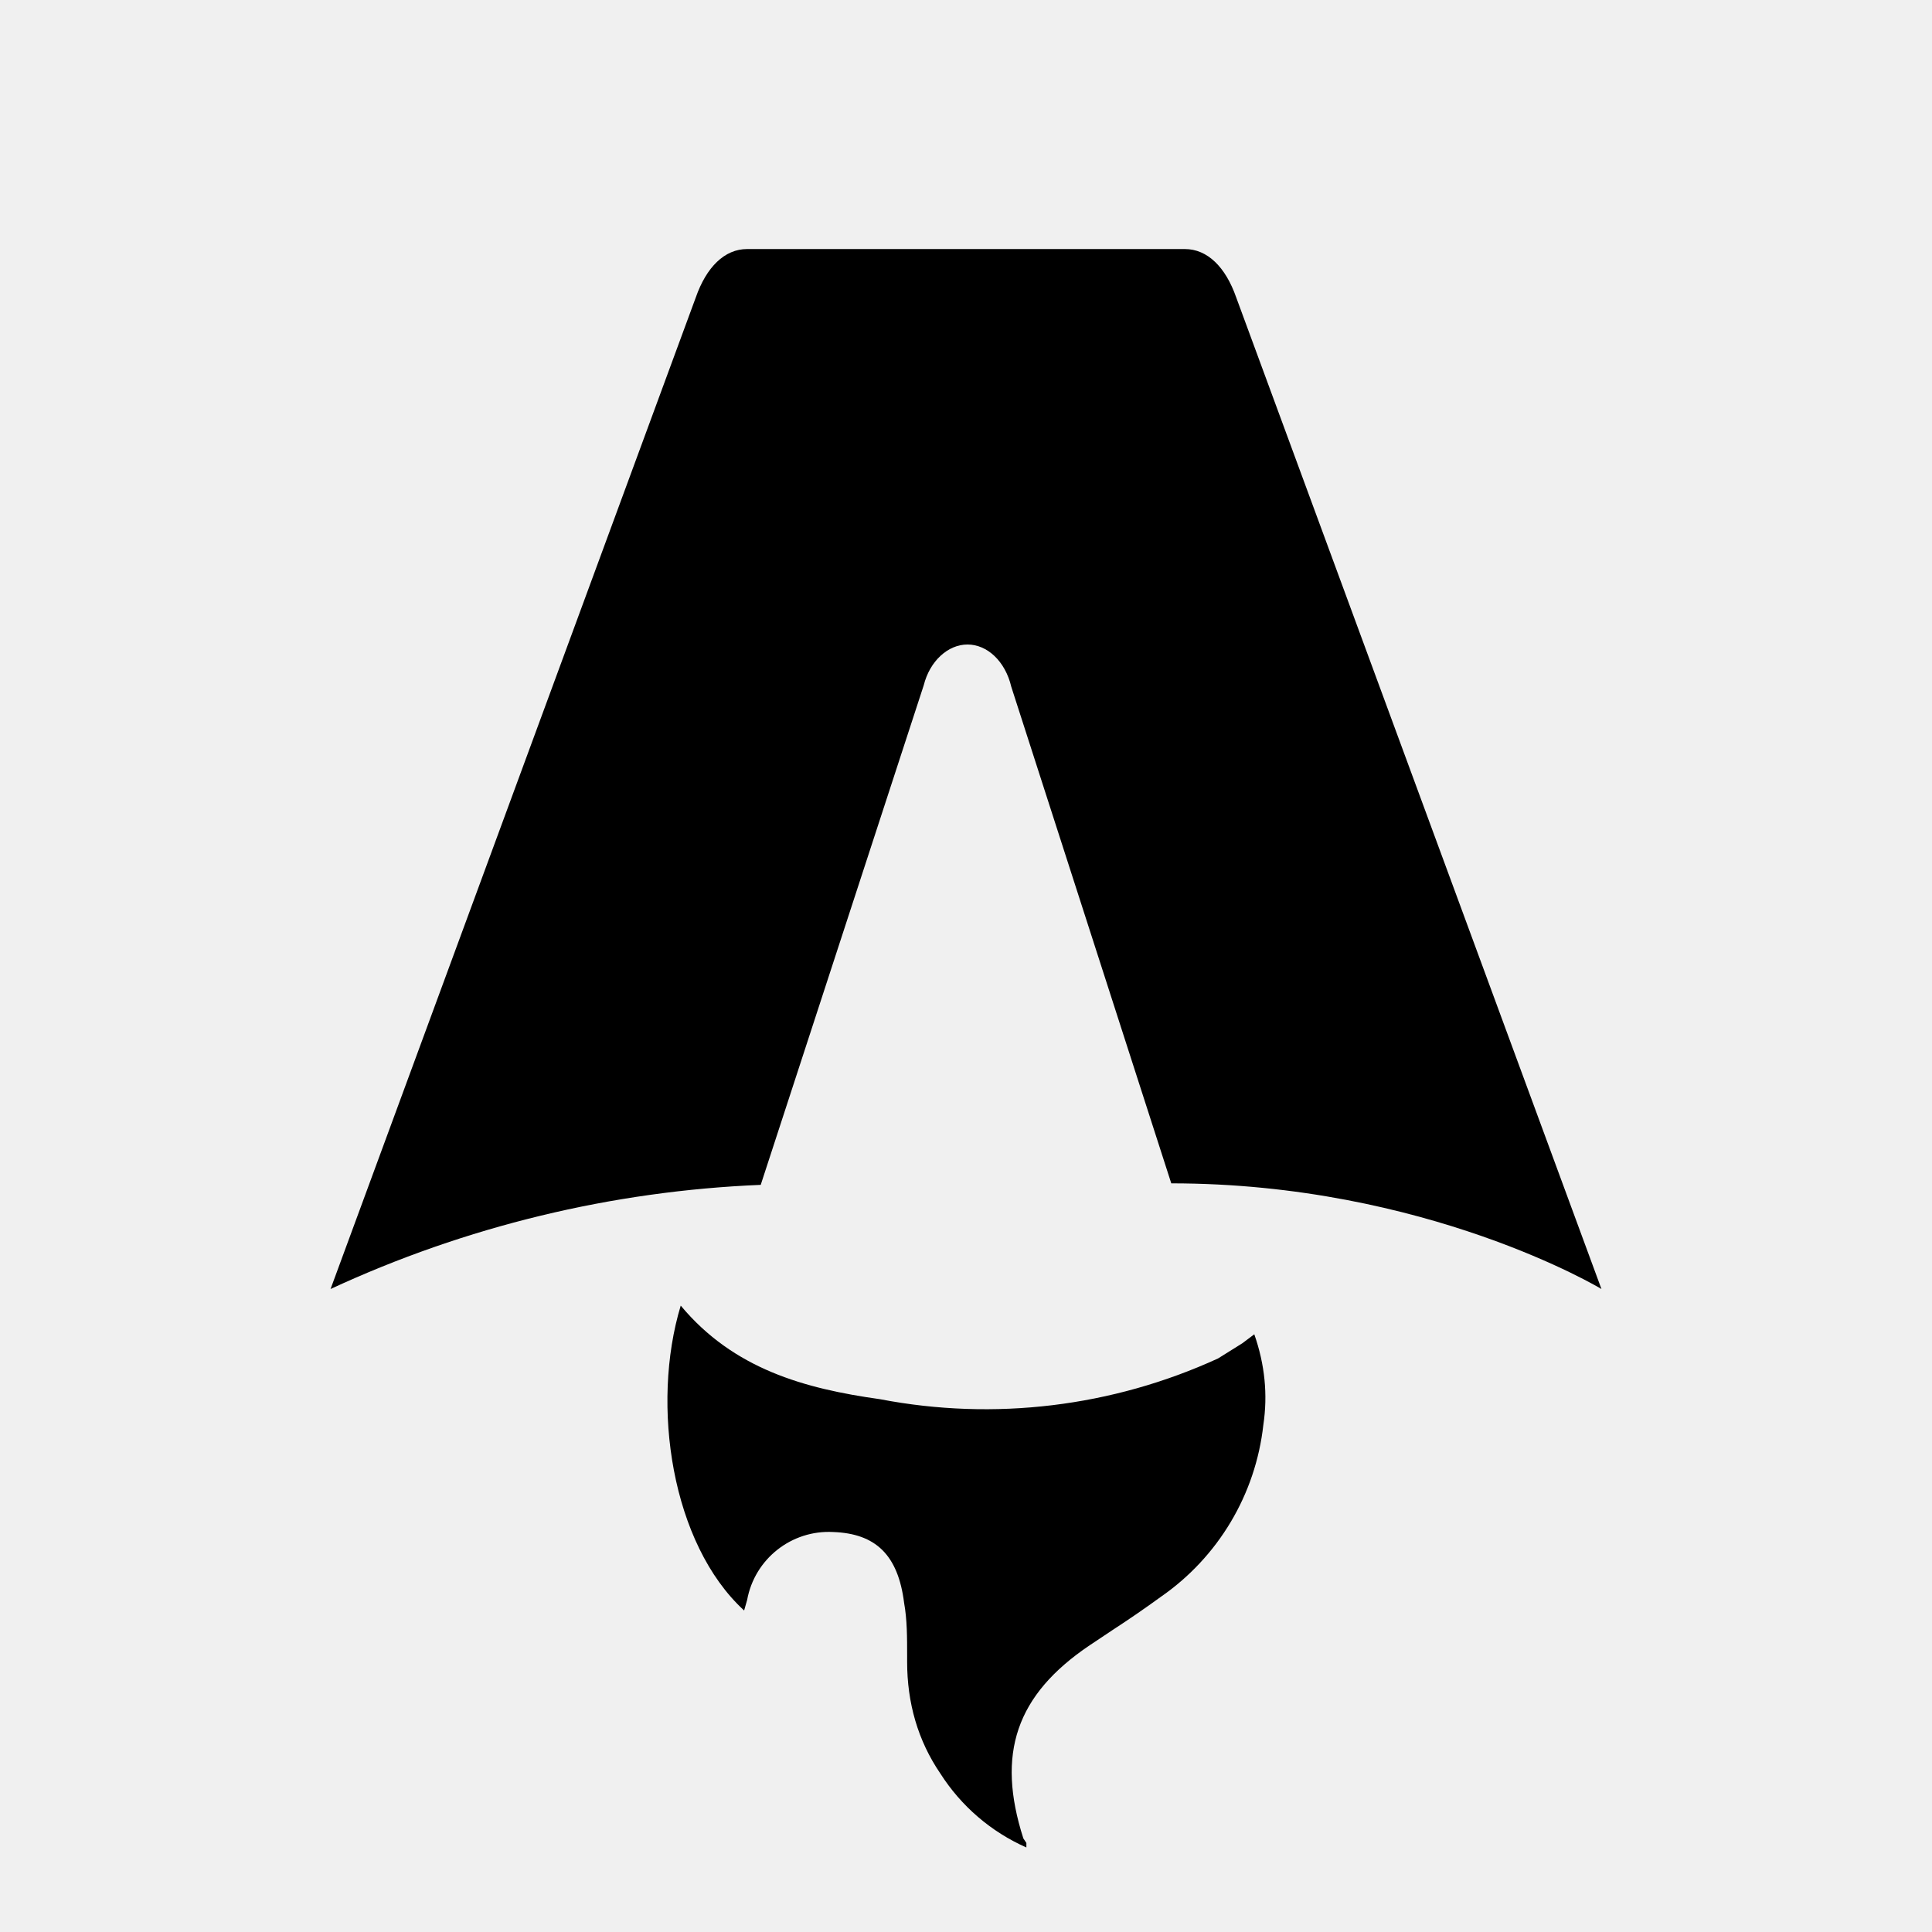
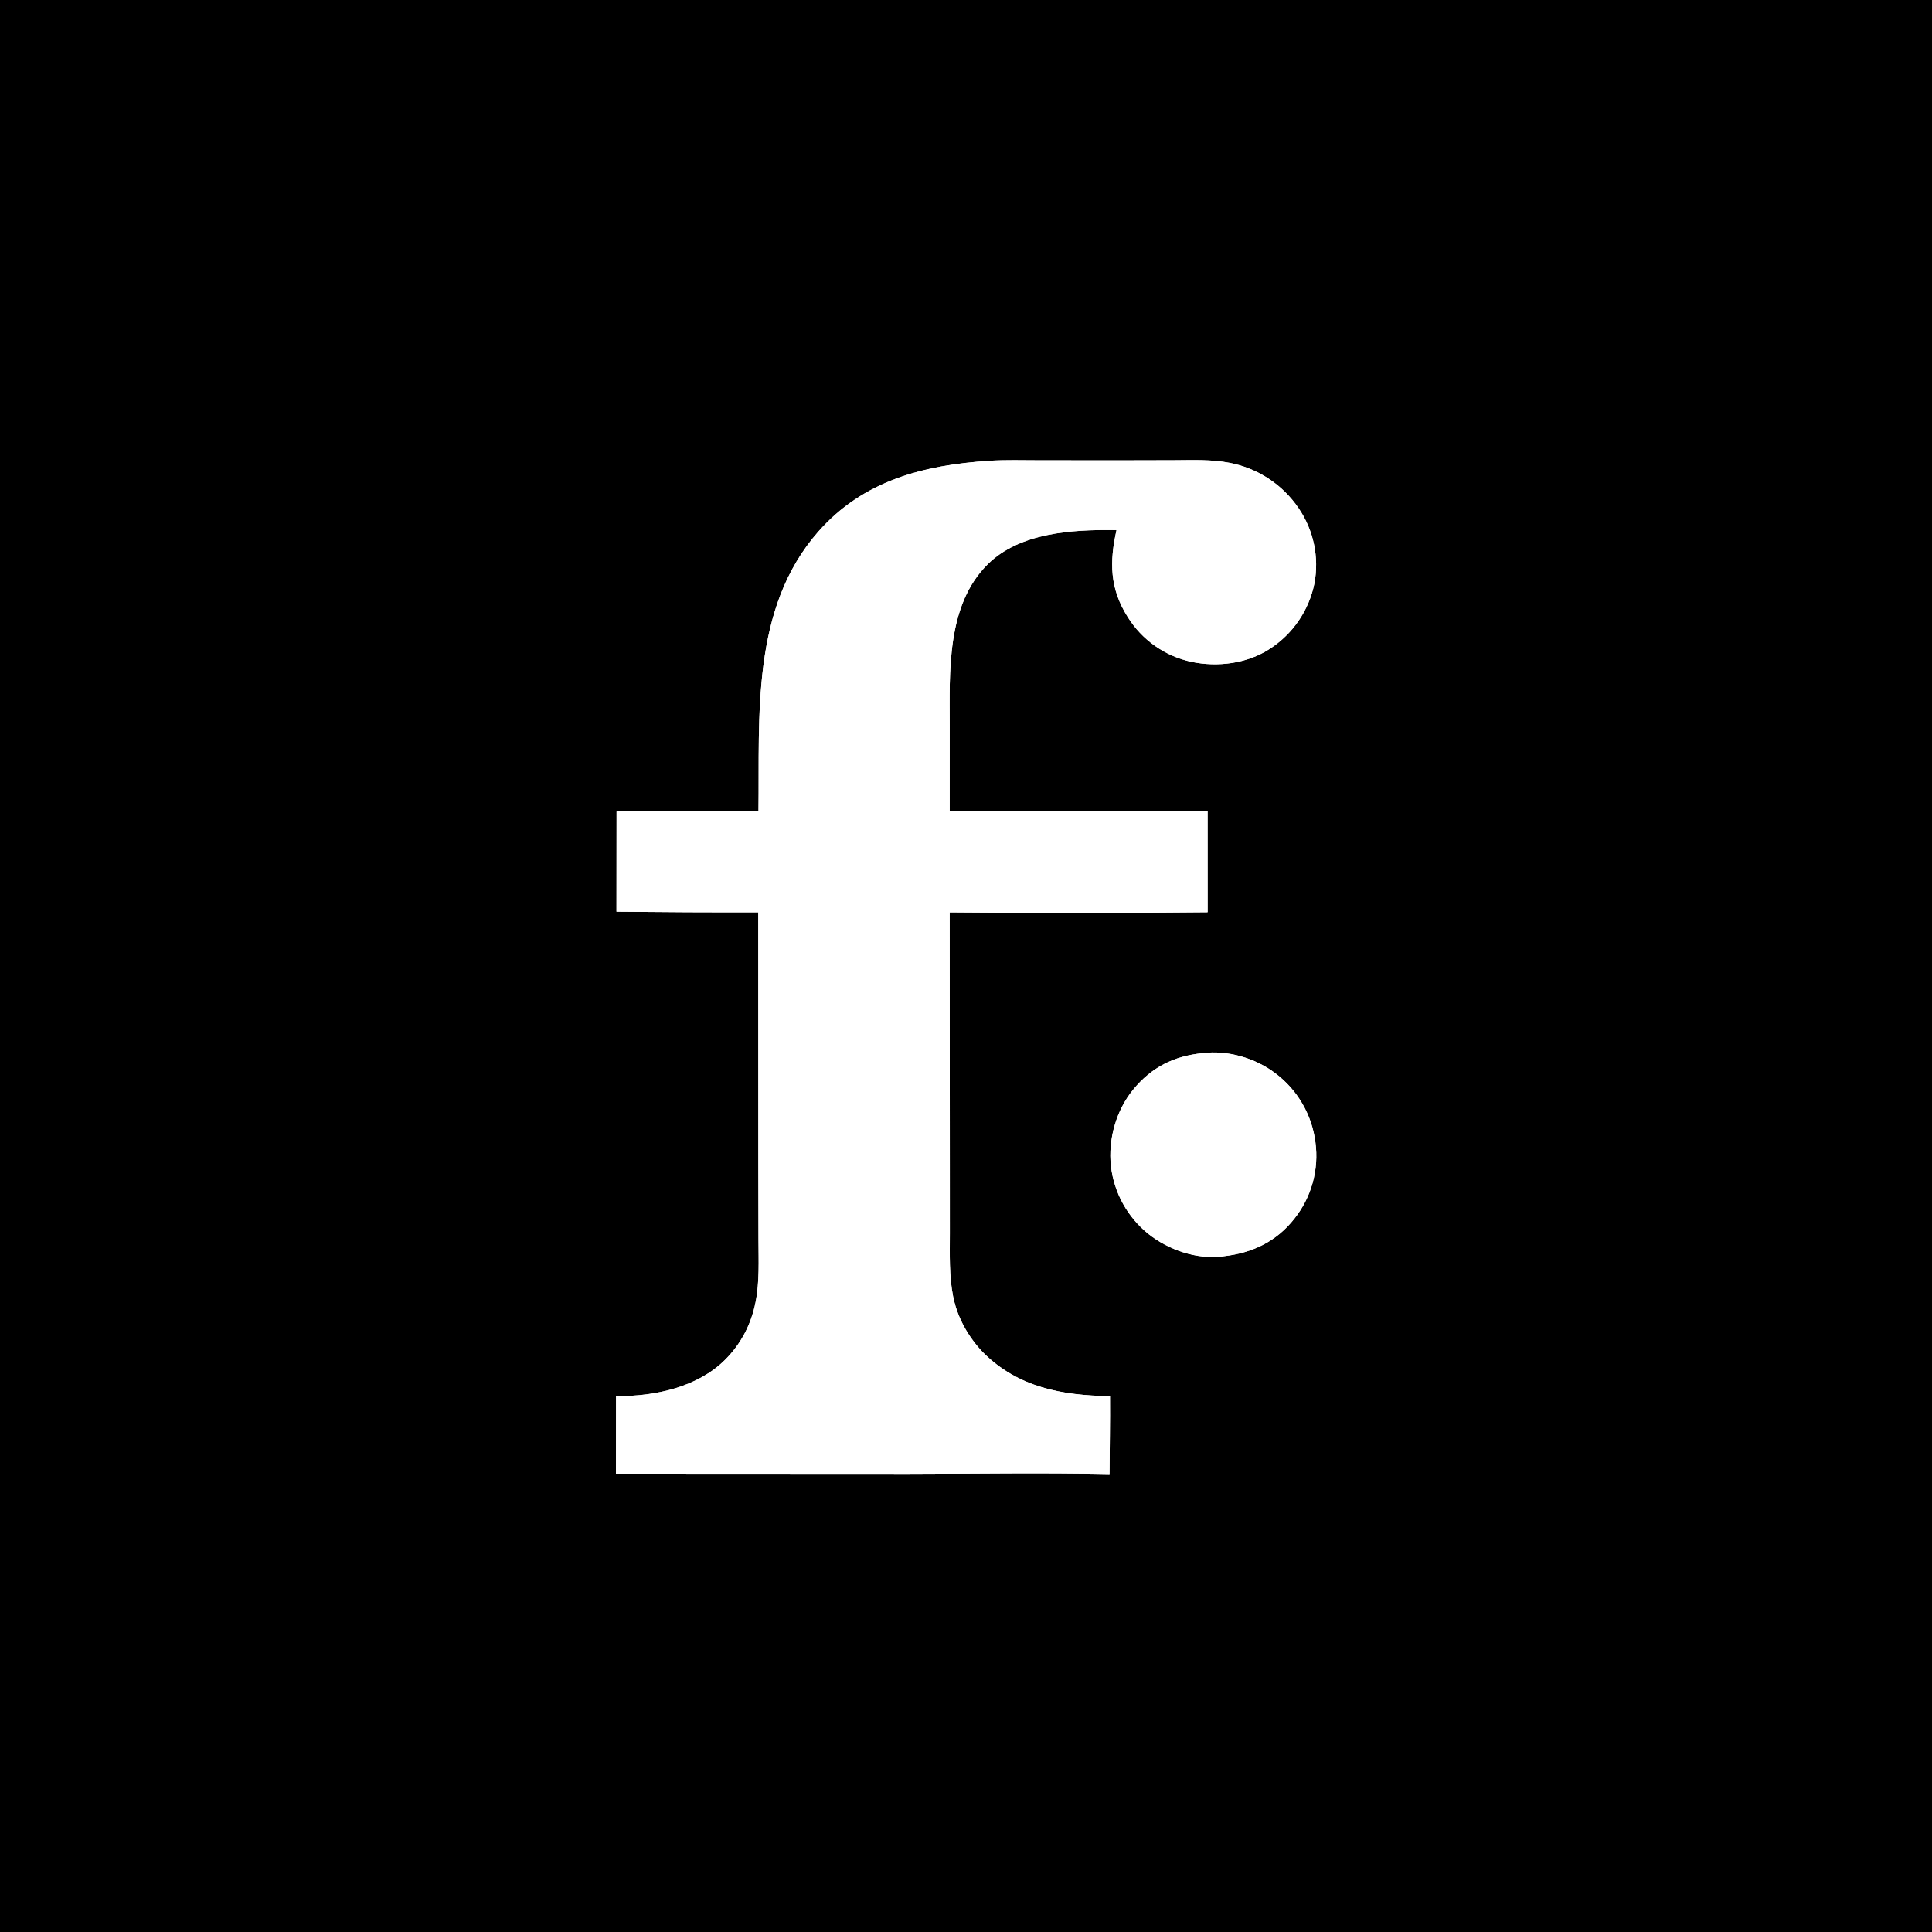
- <svg xmlns="http://www.w3.org/2000/svg" fill="none" viewBox="0 0 128 128">
-   <path d="M50.4 78.5a75.1 75.1 0 0 0-28.5 6.9l24.2-65.7c.7-2 1.9-3.2 3.4-3.2h29c1.5 0 2.7 1.2 3.4 3.2l24.2 65.7s-11.6-7-28.5-7L67 45.5c-.4-1.7-1.6-2.8-2.9-2.8-1.3 0-2.5 1.1-2.9 2.7L50.4 78.5Zm-1.1 28.2Zm-4.2-20.2c-2 6.6-.6 15.8 4.2 20.2a17.5 17.5 0 0 1 .2-.7 5.5 5.5 0 0 1 5.7-4.5c2.8.1 4.3 1.5 4.7 4.7.2 1.1.2 2.3.2 3.5v.4c0 2.7.7 5.2 2.2 7.4a13 13 0 0 0 5.7 4.9v-.3l-.2-.3c-1.8-5.6-.5-9.5 4.4-12.8l1.5-1a73 73 0 0 0 3.2-2.2 16 16 0 0 0 6.8-11.4c.3-2 .1-4-.6-6l-.8.6-1.6 1a37 37 0 0 1-22.4 2.7c-5-.7-9.7-2-13.2-6.2Z" />
-   <style>
-         path { fill: #000; }
-         @media (prefers-color-scheme: dark) {
-             path { fill: #FFF; }
-         }
-     </style>
+ <svg xmlns="http://www.w3.org/2000/svg" width="1024" height="1024">
+   <path d="M0 0L1024 0L1024 1024L0 1024L0 0ZM524.363 244.216C489.581 246.519 457.615 254.601 433.719 281.766C397.861 322.527 402.657 379.68 402.012 430.067C376.974 430.008 351.822 429.5 326.796 430.134L326.751 483.214Q364.32 483.619 401.891 483.542L401.932 617.073L402.012 656.877C402.03 667.877 402.627 679.42 400.455 690.247C398.103 701.972 392.774 712.271 384.291 720.737C369.869 735.132 347.378 740.098 327.639 739.946Q327.08 739.942 326.521 739.926L326.467 781.102L481.331 781.18C516.873 781.138 552.529 780.53 588.059 781.294C588.145 767.539 588.421 753.757 588.307 740.004C562.903 739.648 539.516 735.368 520.945 716.737C513.191 708.604 507.439 698.386 505.201 687.315C502.961 676.23 503.451 664.744 503.432 653.493L503.423 617.091L503.34 483.561Q571.702 484.193 640.064 483.503L640.049 429.776C620.135 430.173 600.169 429.772 580.25 429.733L503.35 429.823L503.359 385.054C503.358 356.28 501.416 320.803 523.63 298.938C540.479 282.353 568.112 280.659 590.448 280.949Q591.108 280.957 591.767 280.972C588.007 297.862 588.136 311.919 597.737 327.06Q598.436 328.184 599.191 329.271Q599.946 330.358 600.754 331.406Q601.562 332.454 602.422 333.46Q603.282 334.466 604.191 335.428Q605.1 336.39 606.056 337.305Q607.012 338.22 608.013 339.085Q609.014 339.951 610.057 340.766Q611.099 341.581 612.182 342.342Q613.264 343.104 614.384 343.81Q615.503 344.516 616.656 345.165Q617.809 345.814 618.994 346.405Q620.178 346.995 621.39 347.526Q622.603 348.056 623.84 348.525Q625.078 348.994 626.337 349.401Q627.597 349.807 628.875 350.15Q630.153 350.493 631.447 350.771C645.331 353.741 661.063 351.713 673.06 343.868Q674.185 343.139 675.273 342.355Q676.36 341.571 677.408 340.734Q678.455 339.897 679.46 339.009Q680.465 338.122 681.424 337.185Q682.384 336.249 683.296 335.266Q684.208 334.283 685.07 333.257Q685.933 332.23 686.743 331.162Q687.553 330.094 688.31 328.987Q689.066 327.88 689.767 326.737Q690.468 325.594 691.111 324.417Q691.754 323.241 692.338 322.034Q692.922 320.827 693.446 319.593Q693.97 318.359 694.432 317.1Q694.894 315.841 695.293 314.562Q695.692 313.282 696.027 311.983Q696.363 310.685 696.633 309.372Q696.878 308.084 697.06 306.785Q697.241 305.487 697.358 304.181Q697.476 302.875 697.528 301.564Q697.581 300.254 697.57 298.943Q697.558 297.632 697.482 296.323Q697.406 295.014 697.266 293.71Q697.125 292.406 696.921 291.111Q696.717 289.816 696.449 288.532Q696.181 287.249 695.851 285.98Q695.52 284.711 695.128 283.46Q694.735 282.209 694.281 280.978Q693.828 279.748 693.314 278.542Q692.801 277.335 692.228 276.155Q691.656 274.976 691.026 273.826Q690.397 272.675 689.711 271.558Q689.026 270.44 688.286 269.357Q687.498 268.195 686.654 267.074Q685.809 265.952 684.911 264.874Q684.013 263.795 683.063 262.762Q682.113 261.729 681.113 260.743Q680.113 259.758 679.066 258.823Q678.02 257.887 676.928 257.005Q675.837 256.122 674.703 255.294Q673.57 254.466 672.397 253.695Q671.224 252.923 670.015 252.21Q668.805 251.498 667.563 250.845Q666.32 250.192 665.047 249.601Q663.773 249.01 662.473 248.483Q661.172 247.955 659.847 247.492Q658.522 247.029 657.175 246.631Q655.829 246.234 654.465 245.903Q653.101 245.572 651.722 245.308C642.065 243.428 632.303 243.873 622.525 243.922L592.201 243.992L550.445 243.957C541.783 243.95 533.005 243.668 524.363 244.216ZM637.316 558.204C622.172 559.73 610.315 565.656 600.589 577.537C591.573 588.549 587.273 603.884 588.812 618.006Q588.962 619.317 589.177 620.62Q589.391 621.922 589.668 623.213Q589.946 624.503 590.286 625.778Q590.625 627.054 591.027 628.311Q591.429 629.568 591.892 630.805Q592.354 632.041 592.876 633.253Q593.399 634.465 593.979 635.651Q594.56 636.836 595.198 637.991Q595.836 639.147 596.529 640.27Q597.222 641.393 597.97 642.481Q598.717 643.569 599.516 644.62Q600.316 645.67 601.165 646.68Q602.015 647.69 602.913 648.657Q603.811 649.625 604.755 650.547Q605.699 651.47 606.687 652.345Q607.675 653.221 608.704 654.047C619.382 662.508 634.257 667.62 647.965 665.936C648.222 665.905 648.476 665.854 648.731 665.813C663.74 664.091 676.515 658.037 685.978 646.007Q686.821 644.952 687.609 643.856Q688.398 642.76 689.13 641.625Q689.862 640.491 690.536 639.321Q691.21 638.151 691.824 636.948Q692.439 635.746 692.991 634.514Q693.544 633.282 694.034 632.024Q694.524 630.766 694.95 629.484Q695.375 628.203 695.736 626.902Q696.097 625.6 696.391 624.283Q696.686 622.965 696.913 621.634Q697.141 620.303 697.301 618.962Q697.462 617.622 697.554 616.275Q697.647 614.928 697.671 613.578Q697.695 612.228 697.652 610.878Q697.608 609.528 697.496 608.183Q697.384 606.837 697.205 605.499Q697.037 604.153 696.803 602.818Q696.568 601.482 696.267 600.16Q695.966 598.837 695.599 597.532Q695.232 596.226 694.8 594.941Q694.368 593.655 693.873 592.393Q693.377 591.13 692.819 589.894Q692.261 588.658 691.642 587.452Q691.022 586.245 690.344 585.071Q689.665 583.897 688.928 582.759Q688.191 581.62 687.398 580.52Q686.606 579.42 685.759 578.36Q684.912 577.301 684.013 576.286Q683.114 575.27 682.166 574.301Q681.218 573.331 680.222 572.411Q679.226 571.49 678.185 570.62Q677.145 569.751 676.062 568.934C665.422 560.81 650.699 556.471 637.316 558.204Z" />
+   <path fill="white" d="M402.012 430.067C402.657 379.68 397.861 322.527 433.719 281.766C457.615 254.601 489.581 246.519 524.363 244.216C533.005 243.668 541.783 243.95 550.445 243.957L592.201 243.992L622.525 243.922C632.303 243.873 642.065 243.428 651.722 245.308Q653.101 245.572 654.465 245.903Q655.829 246.234 657.175 246.631Q658.522 247.029 659.847 247.492Q661.172 247.955 662.473 248.483Q663.773 249.01 665.047 249.601Q666.32 250.192 667.563 250.845Q668.805 251.498 670.015 252.21Q671.224 252.923 672.397 253.695Q673.569 254.466 674.703 255.294Q675.837 256.122 676.928 257.005Q678.02 257.887 679.066 258.823Q680.113 259.758 681.113 260.743Q682.113 261.729 683.063 262.762Q684.013 263.795 684.911 264.874Q685.809 265.952 686.654 267.074Q687.498 268.195 688.286 269.357Q689.026 270.44 689.711 271.558Q690.397 272.675 691.026 273.826Q691.656 274.976 692.228 276.155Q692.801 277.335 693.314 278.542Q693.828 279.748 694.281 280.978Q694.735 282.209 695.128 283.46Q695.52 284.711 695.851 285.98Q696.181 287.249 696.449 288.532Q696.717 289.816 696.921 291.111Q697.126 292.406 697.266 293.71Q697.406 295.014 697.482 296.323Q697.558 297.632 697.57 298.943Q697.581 300.254 697.529 301.564Q697.476 302.875 697.358 304.181Q697.241 305.487 697.06 306.785Q696.878 308.084 696.633 309.372Q696.363 310.685 696.027 311.983Q695.692 313.282 695.293 314.561Q694.894 315.841 694.432 317.1Q693.97 318.359 693.446 319.593Q692.923 320.827 692.338 322.034Q691.754 323.241 691.111 324.417Q690.468 325.594 689.767 326.737Q689.066 327.88 688.31 328.987Q687.553 330.094 686.743 331.162Q685.933 332.23 685.07 333.257Q684.208 334.283 683.296 335.266Q682.384 336.249 681.424 337.185Q680.465 338.122 679.46 339.009Q678.455 339.897 677.408 340.734Q676.36 341.571 675.273 342.355Q674.185 343.139 673.06 343.868C661.063 351.713 645.331 353.741 631.447 350.771Q630.153 350.493 628.875 350.15Q627.597 349.807 626.337 349.401Q625.078 348.994 623.84 348.525Q622.603 348.056 621.39 347.526Q620.178 346.995 618.994 346.405Q617.809 345.814 616.656 345.165Q615.503 344.516 614.384 343.81Q613.264 343.103 612.182 342.342Q611.099 341.581 610.057 340.766Q609.014 339.951 608.013 339.085Q607.012 338.22 606.056 337.305Q605.1 336.39 604.191 335.428Q603.282 334.466 602.422 333.46Q601.562 332.454 600.754 331.406Q599.946 330.358 599.191 329.271Q598.436 328.184 597.737 327.06C588.136 311.919 588.007 297.862 591.767 280.972Q591.108 280.957 590.448 280.949C568.112 280.659 540.479 282.353 523.63 298.938C501.416 320.803 503.358 356.28 503.359 385.054L503.35 429.823L580.25 429.733C600.169 429.772 620.135 430.173 640.049 429.776L640.064 483.503Q571.702 484.193 503.34 483.561L503.423 617.091L503.432 653.493C503.451 664.744 502.961 676.23 505.201 687.315C507.439 698.386 513.191 708.604 520.945 716.737C539.516 735.368 562.903 739.648 588.307 740.004C588.421 753.757 588.145 767.539 588.059 781.294C552.529 780.53 516.873 781.138 481.331 781.18L326.467 781.102L326.521 739.926Q327.08 739.942 327.639 739.946C347.378 740.098 369.869 735.132 384.291 720.737C392.774 712.271 398.103 701.972 400.455 690.247C402.627 679.42 402.03 667.877 402.012 656.877L401.932 617.073L401.891 483.542Q364.32 483.619 326.751 483.214L326.796 430.134C351.822 429.5 376.974 430.008 402.012 430.067Z" />
+   <path fill="white" d="M648.731 665.813C648.476 665.854 648.222 665.905 647.965 665.936C634.257 667.62 619.382 662.508 608.704 654.047Q607.675 653.221 606.687 652.345Q605.699 651.47 604.755 650.547Q603.811 649.625 602.913 648.657Q602.015 647.69 601.165 646.68Q600.316 645.67 599.516 644.62Q598.717 643.569 597.97 642.481Q597.222 641.393 596.529 640.27Q595.836 639.147 595.198 637.991Q594.56 636.836 593.979 635.651Q593.398 634.465 592.876 633.253Q592.354 632.041 591.891 630.805Q591.429 629.568 591.027 628.311Q590.625 627.054 590.286 625.778Q589.946 624.503 589.668 623.213Q589.391 621.922 589.177 620.62Q588.962 619.317 588.812 618.006C587.273 603.884 591.573 588.549 600.589 577.537C610.315 565.656 622.172 559.73 637.316 558.204C650.699 556.471 665.422 560.81 676.062 568.934Q677.145 569.751 678.185 570.62Q679.226 571.49 680.222 572.411Q681.217 573.331 682.166 574.301Q683.114 575.27 684.013 576.285Q684.912 577.301 685.759 578.36Q686.606 579.42 687.398 580.52Q688.191 581.62 688.928 582.759Q689.665 583.897 690.344 585.071Q691.022 586.245 691.642 587.452Q692.261 588.658 692.819 589.894Q693.377 591.13 693.873 592.393Q694.368 593.655 694.8 594.941Q695.232 596.226 695.599 597.532Q695.966 598.837 696.267 600.16Q696.568 601.482 696.803 602.818Q697.037 604.153 697.205 605.499Q697.384 606.837 697.496 608.183Q697.608 609.528 697.652 610.878Q697.695 612.228 697.671 613.578Q697.647 614.928 697.554 616.275Q697.462 617.622 697.301 618.962Q697.141 620.303 696.913 621.634Q696.686 622.965 696.391 624.283Q696.097 625.6 695.736 626.902Q695.375 628.203 694.95 629.484Q694.524 630.766 694.034 632.024Q693.544 633.282 692.991 634.514Q692.439 635.746 691.824 636.948Q691.21 638.151 690.536 639.321Q689.862 640.491 689.13 641.625Q688.398 642.76 687.609 643.856Q686.821 644.952 685.978 646.007C676.515 658.037 663.74 664.091 648.731 665.813Z" />
</svg>
